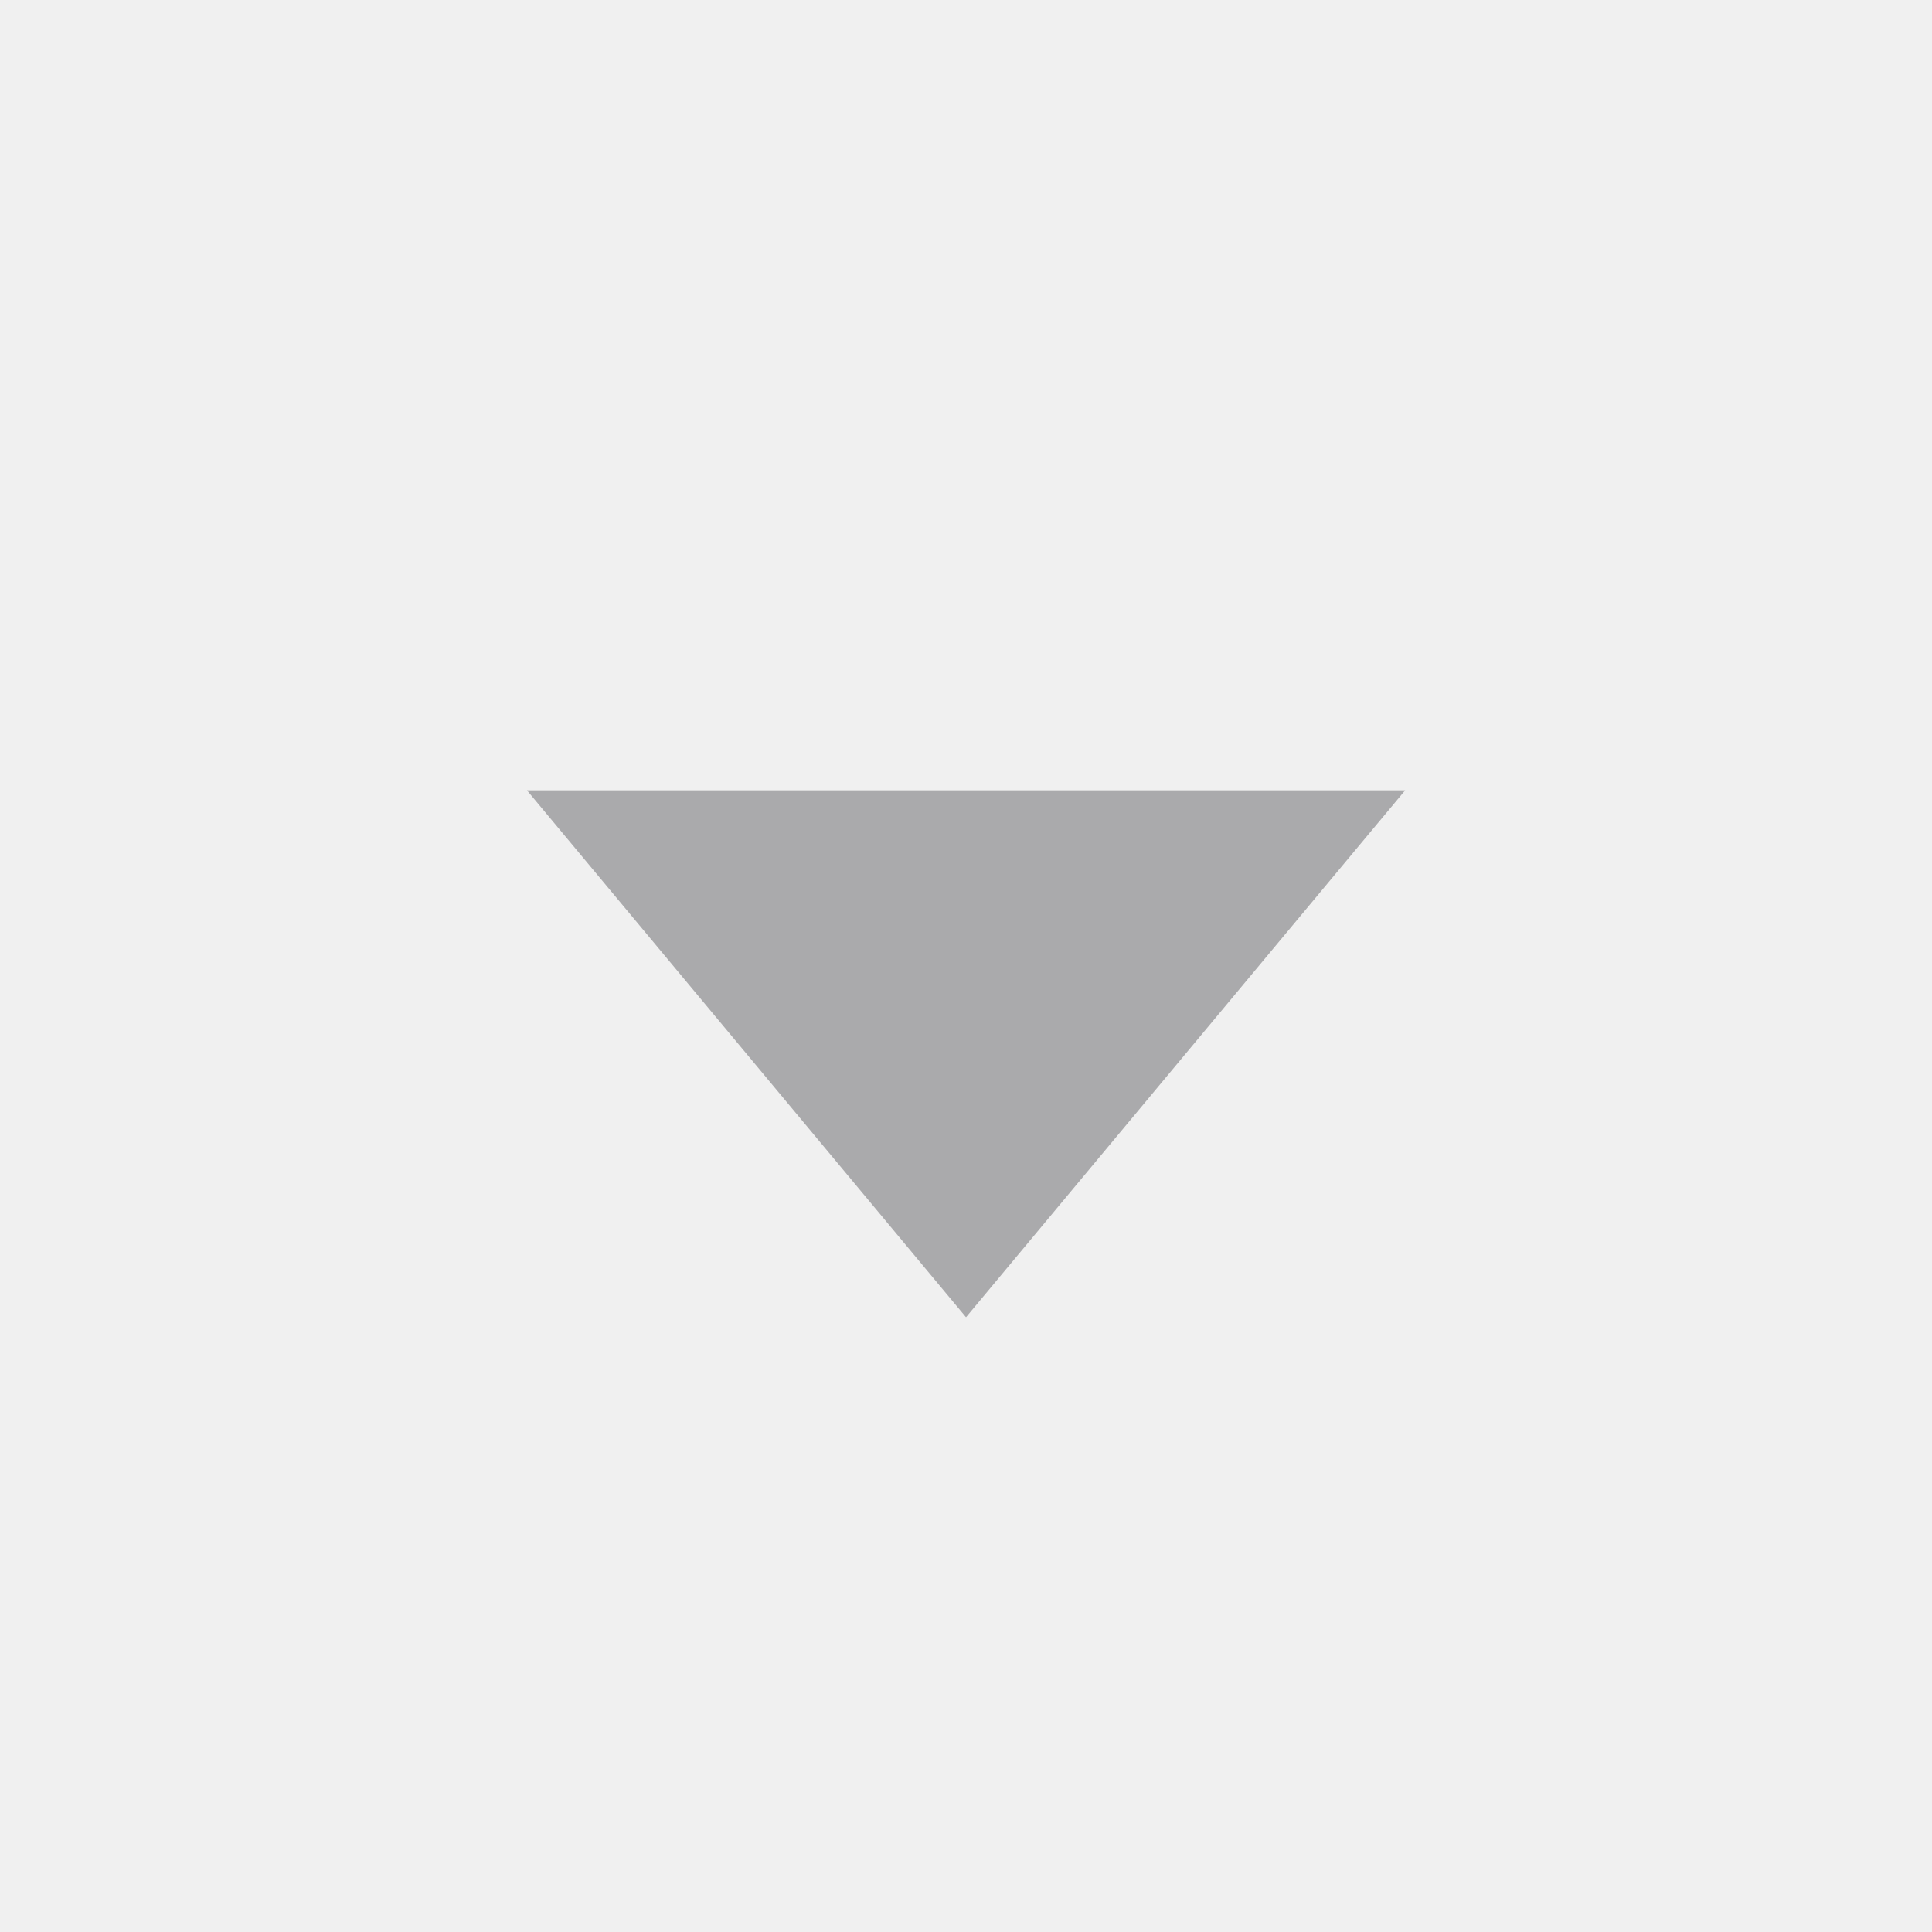
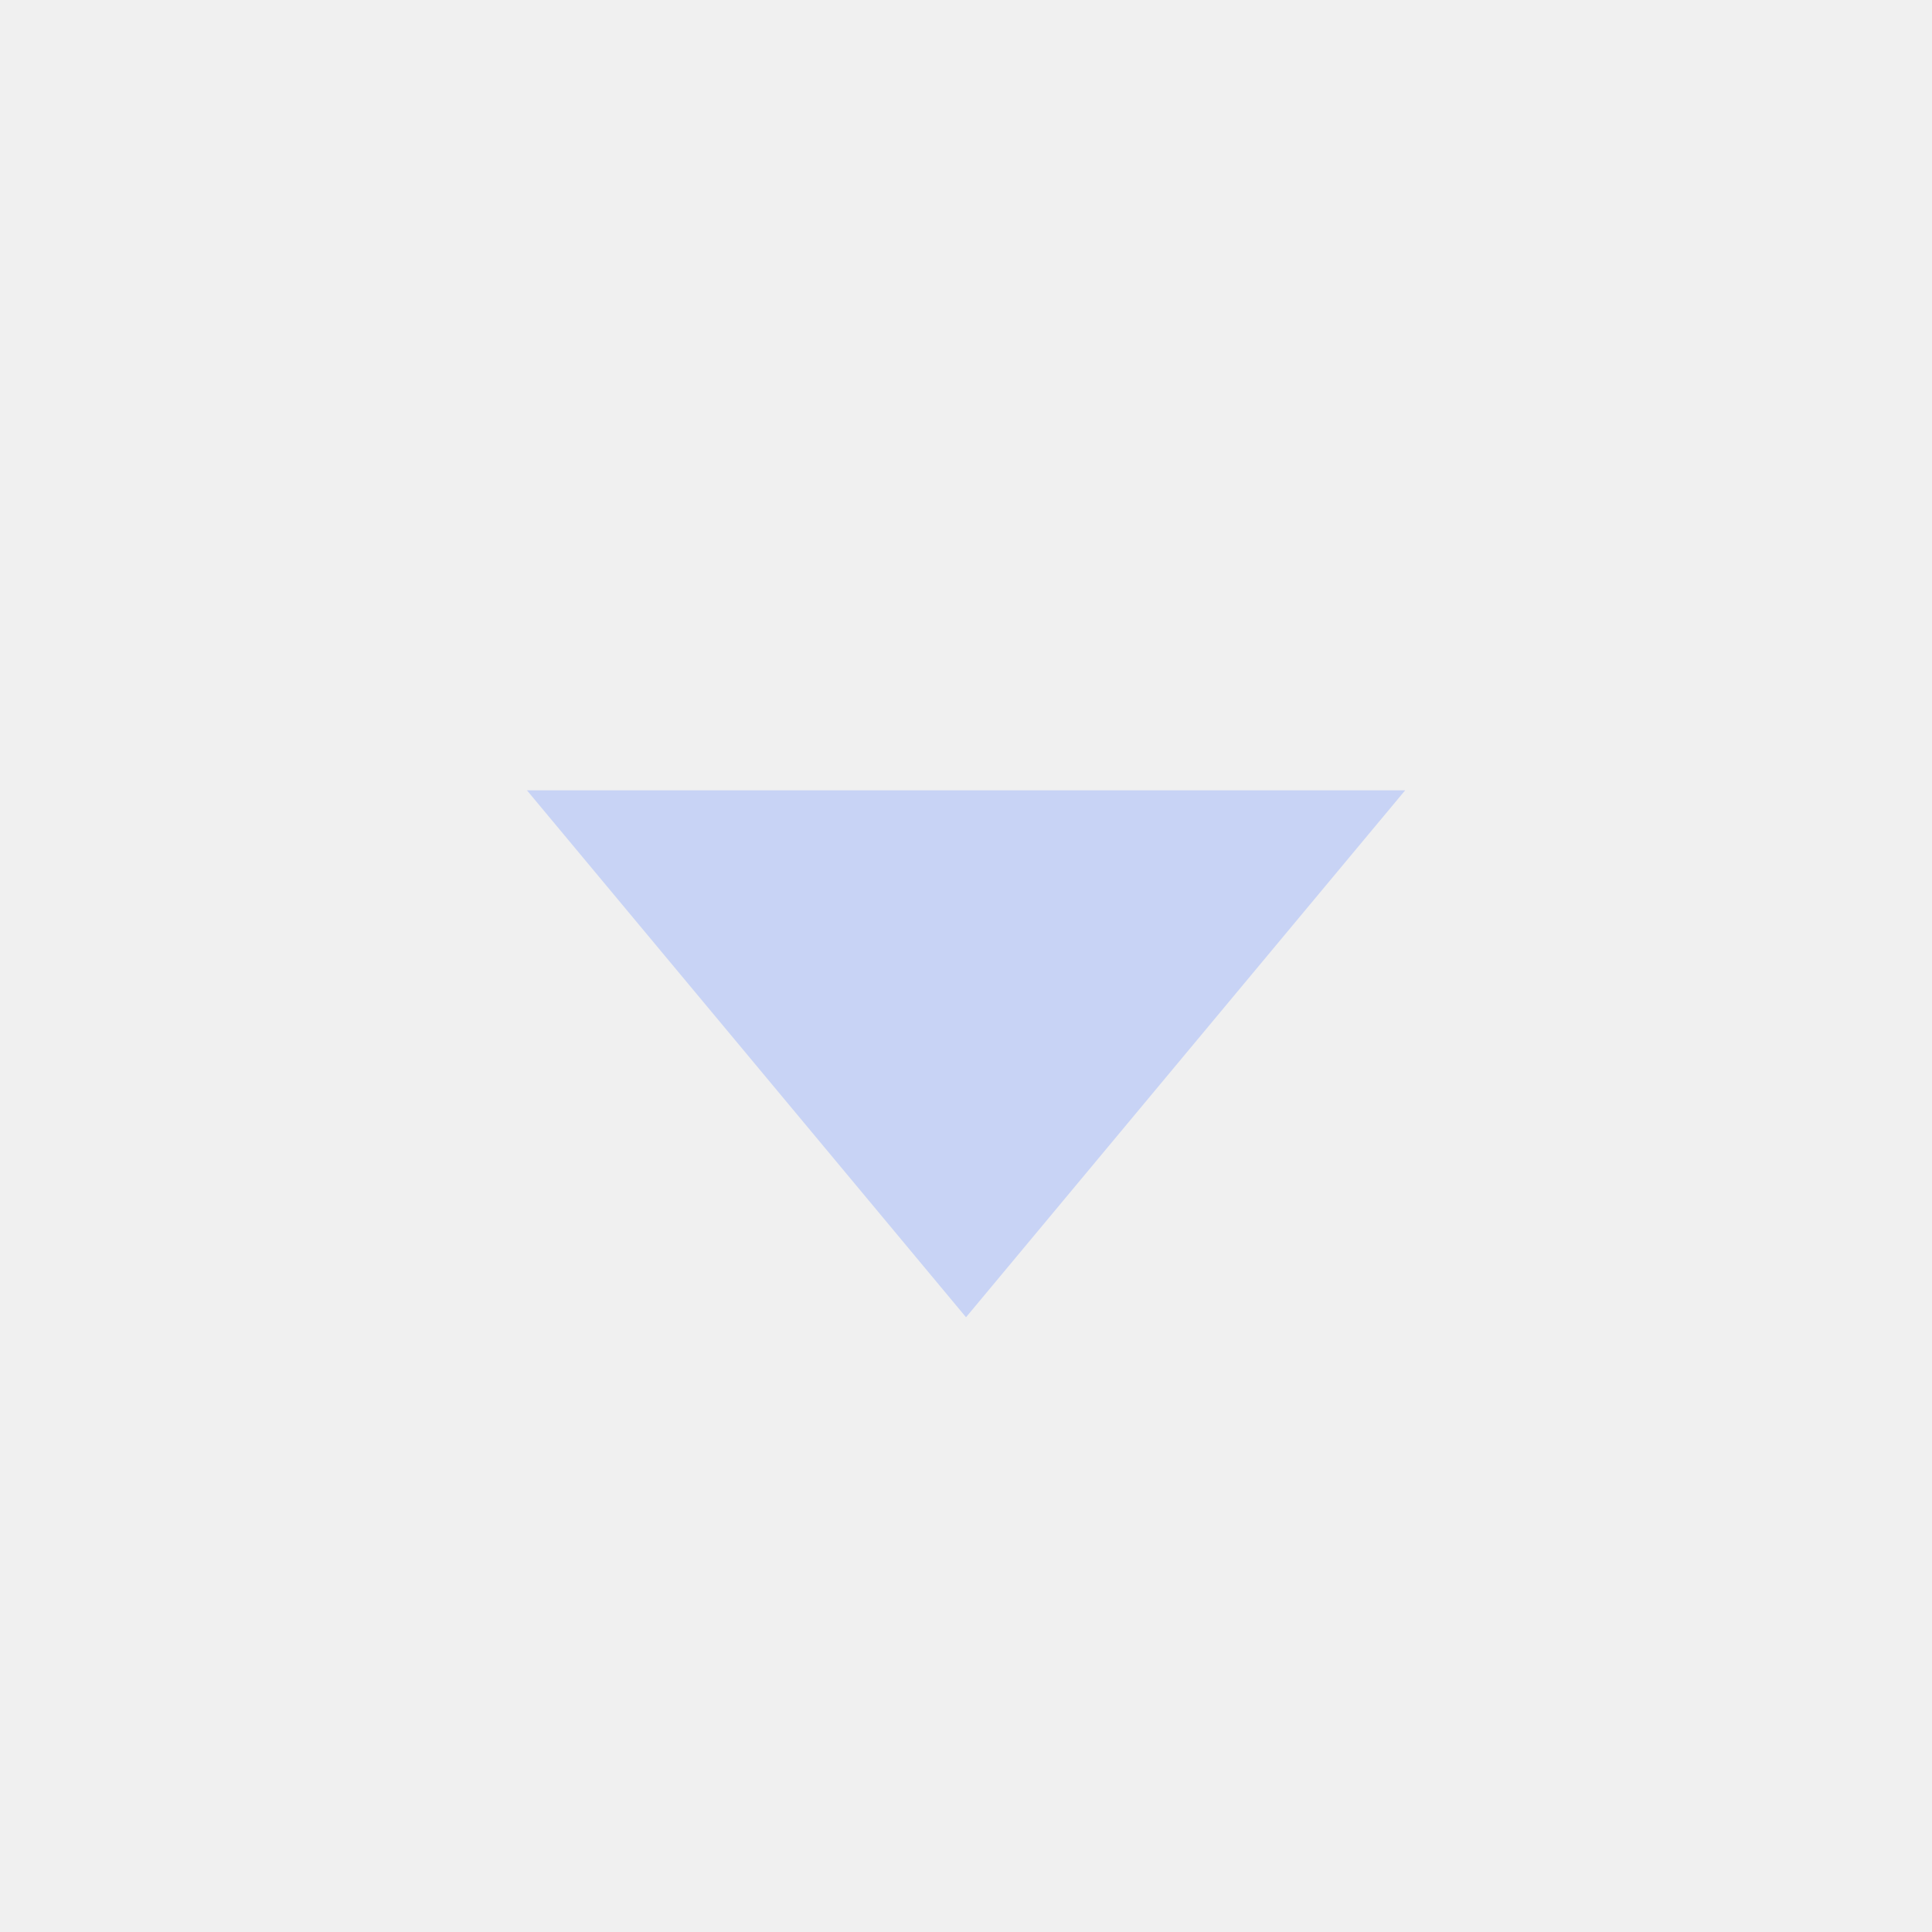
<svg xmlns="http://www.w3.org/2000/svg" width="22" height="22" version="1.1" viewBox="0 0 22 22">
  <g id="active-center" transform="matrix(1,0,0,-1,0,22)" style="enable-background:new">
    <rect width="22" height="22" style="fill:#000000;opacity:.001" />
-     <path transform="matrix(.8660254 0 0 .6 .4788495 4.582856)" d="m12.149 4.029 2.887 5 2.887 5h-11.547l2.887-5z" style="fill-rule:evenodd;fill:#aaaaac" />
+     <path transform="matrix(.8660254 0 0 .6 .4788495 4.582856)" d="m12.149 4.029 2.887 5 2.887 5h-11.547l2.887-5z" style="fill-rule:evenodd;fill:#c8d3f5" />
  </g>
  <g id="hover-center" transform="matrix(1,0,0,-1,0,22)" style="enable-background:new">
    <rect x="23" width="22" height="22" style="fill:#000000;opacity:.001" />
    <circle cx="34" cy="11" r="11" style="fill:#ffffff;opacity:.18" />
-     <path d="m34 7 2.5 3 2.5 3h-10l2.5-3z" style="fill-rule:evenodd;fill:#aaaaac" />
+     <path d="m34 7 2.5 3 2.5 3h-10l2.5-3z" style="fill-rule:evenodd;fill:#c8d3f5" />
  </g>
  <g id="pressed-center" transform="matrix(1,0,0,-1,0,22)" style="enable-background:new">
    <rect x="46" width="22" height="22" style="fill:#000000;opacity:.001" />
    <circle cx="57" cy="11" r="11" style="fill:#ffffff;opacity:.28" />
-     <path d="m57 7 2.5 3 2.5 3h-10l2.5-3z" style="fill-rule:evenodd;fill:#aaaaac" />
+     <path d="m57 7 2.5 3 2.5 3h-10l2.5-3z" style="fill-rule:evenodd;fill:#c8d3f5" />
  </g>
  <g id="inactive-center" transform="matrix(1,0,0,-1,0,22)" style="enable-background:new">
    <rect x="69" width="22" height="22" style="fill:#000000;opacity:.001" />
    <path transform="matrix(.8660254 0 0 .6 69.47885 4.582856)" d="m12.149 4.029 2.887 5 2.887 5h-11.547l2.887-5z" style="fill-rule:evenodd;fill:#ffffff;opacity:.25" />
  </g>
  <g id="deactivated-center" transform="matrix(1,0,0,-1,0,22)" style="enable-background:new">
    <rect x="92" width="22" height="22" style="fill:#000000;opacity:.001" />
    <path transform="matrix(.8660254 0 0 .6 92.47885 4.582856)" d="m12.149 4.029 2.887 5 2.887 5h-11.547l2.887-5z" style="fill-rule:evenodd;fill:#ffffff;opacity:.25" />
  </g>
</svg>
